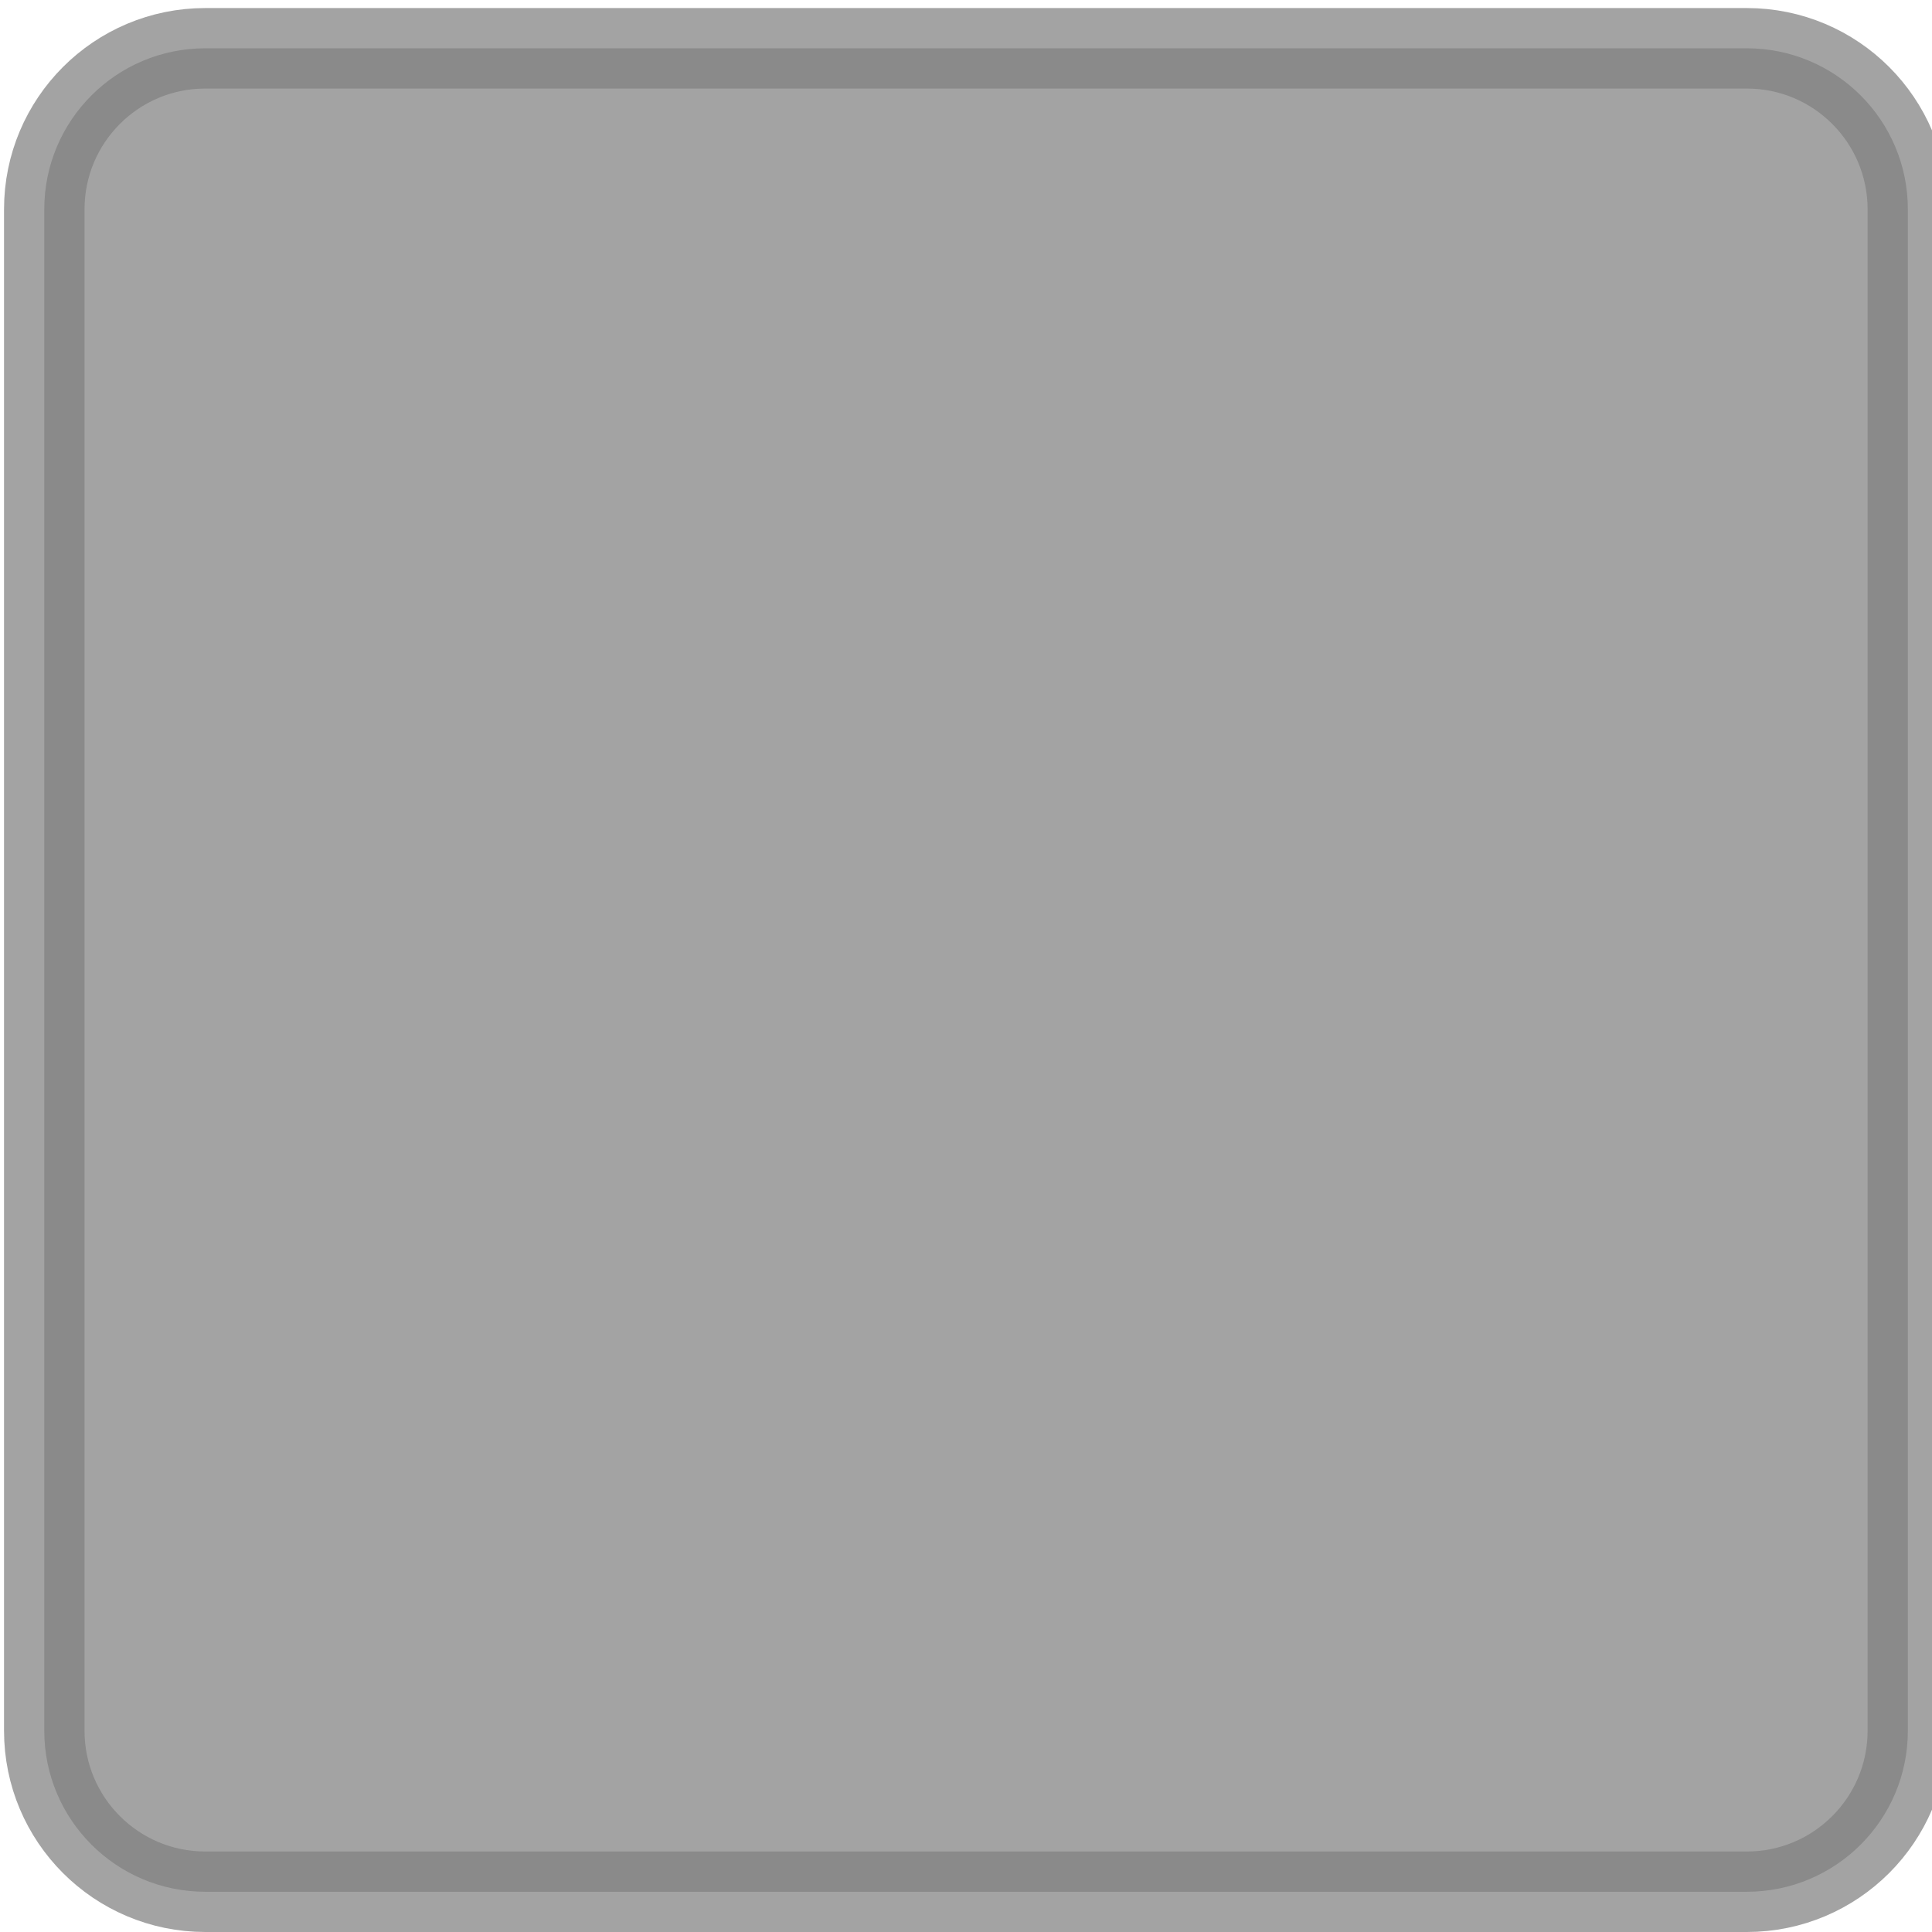
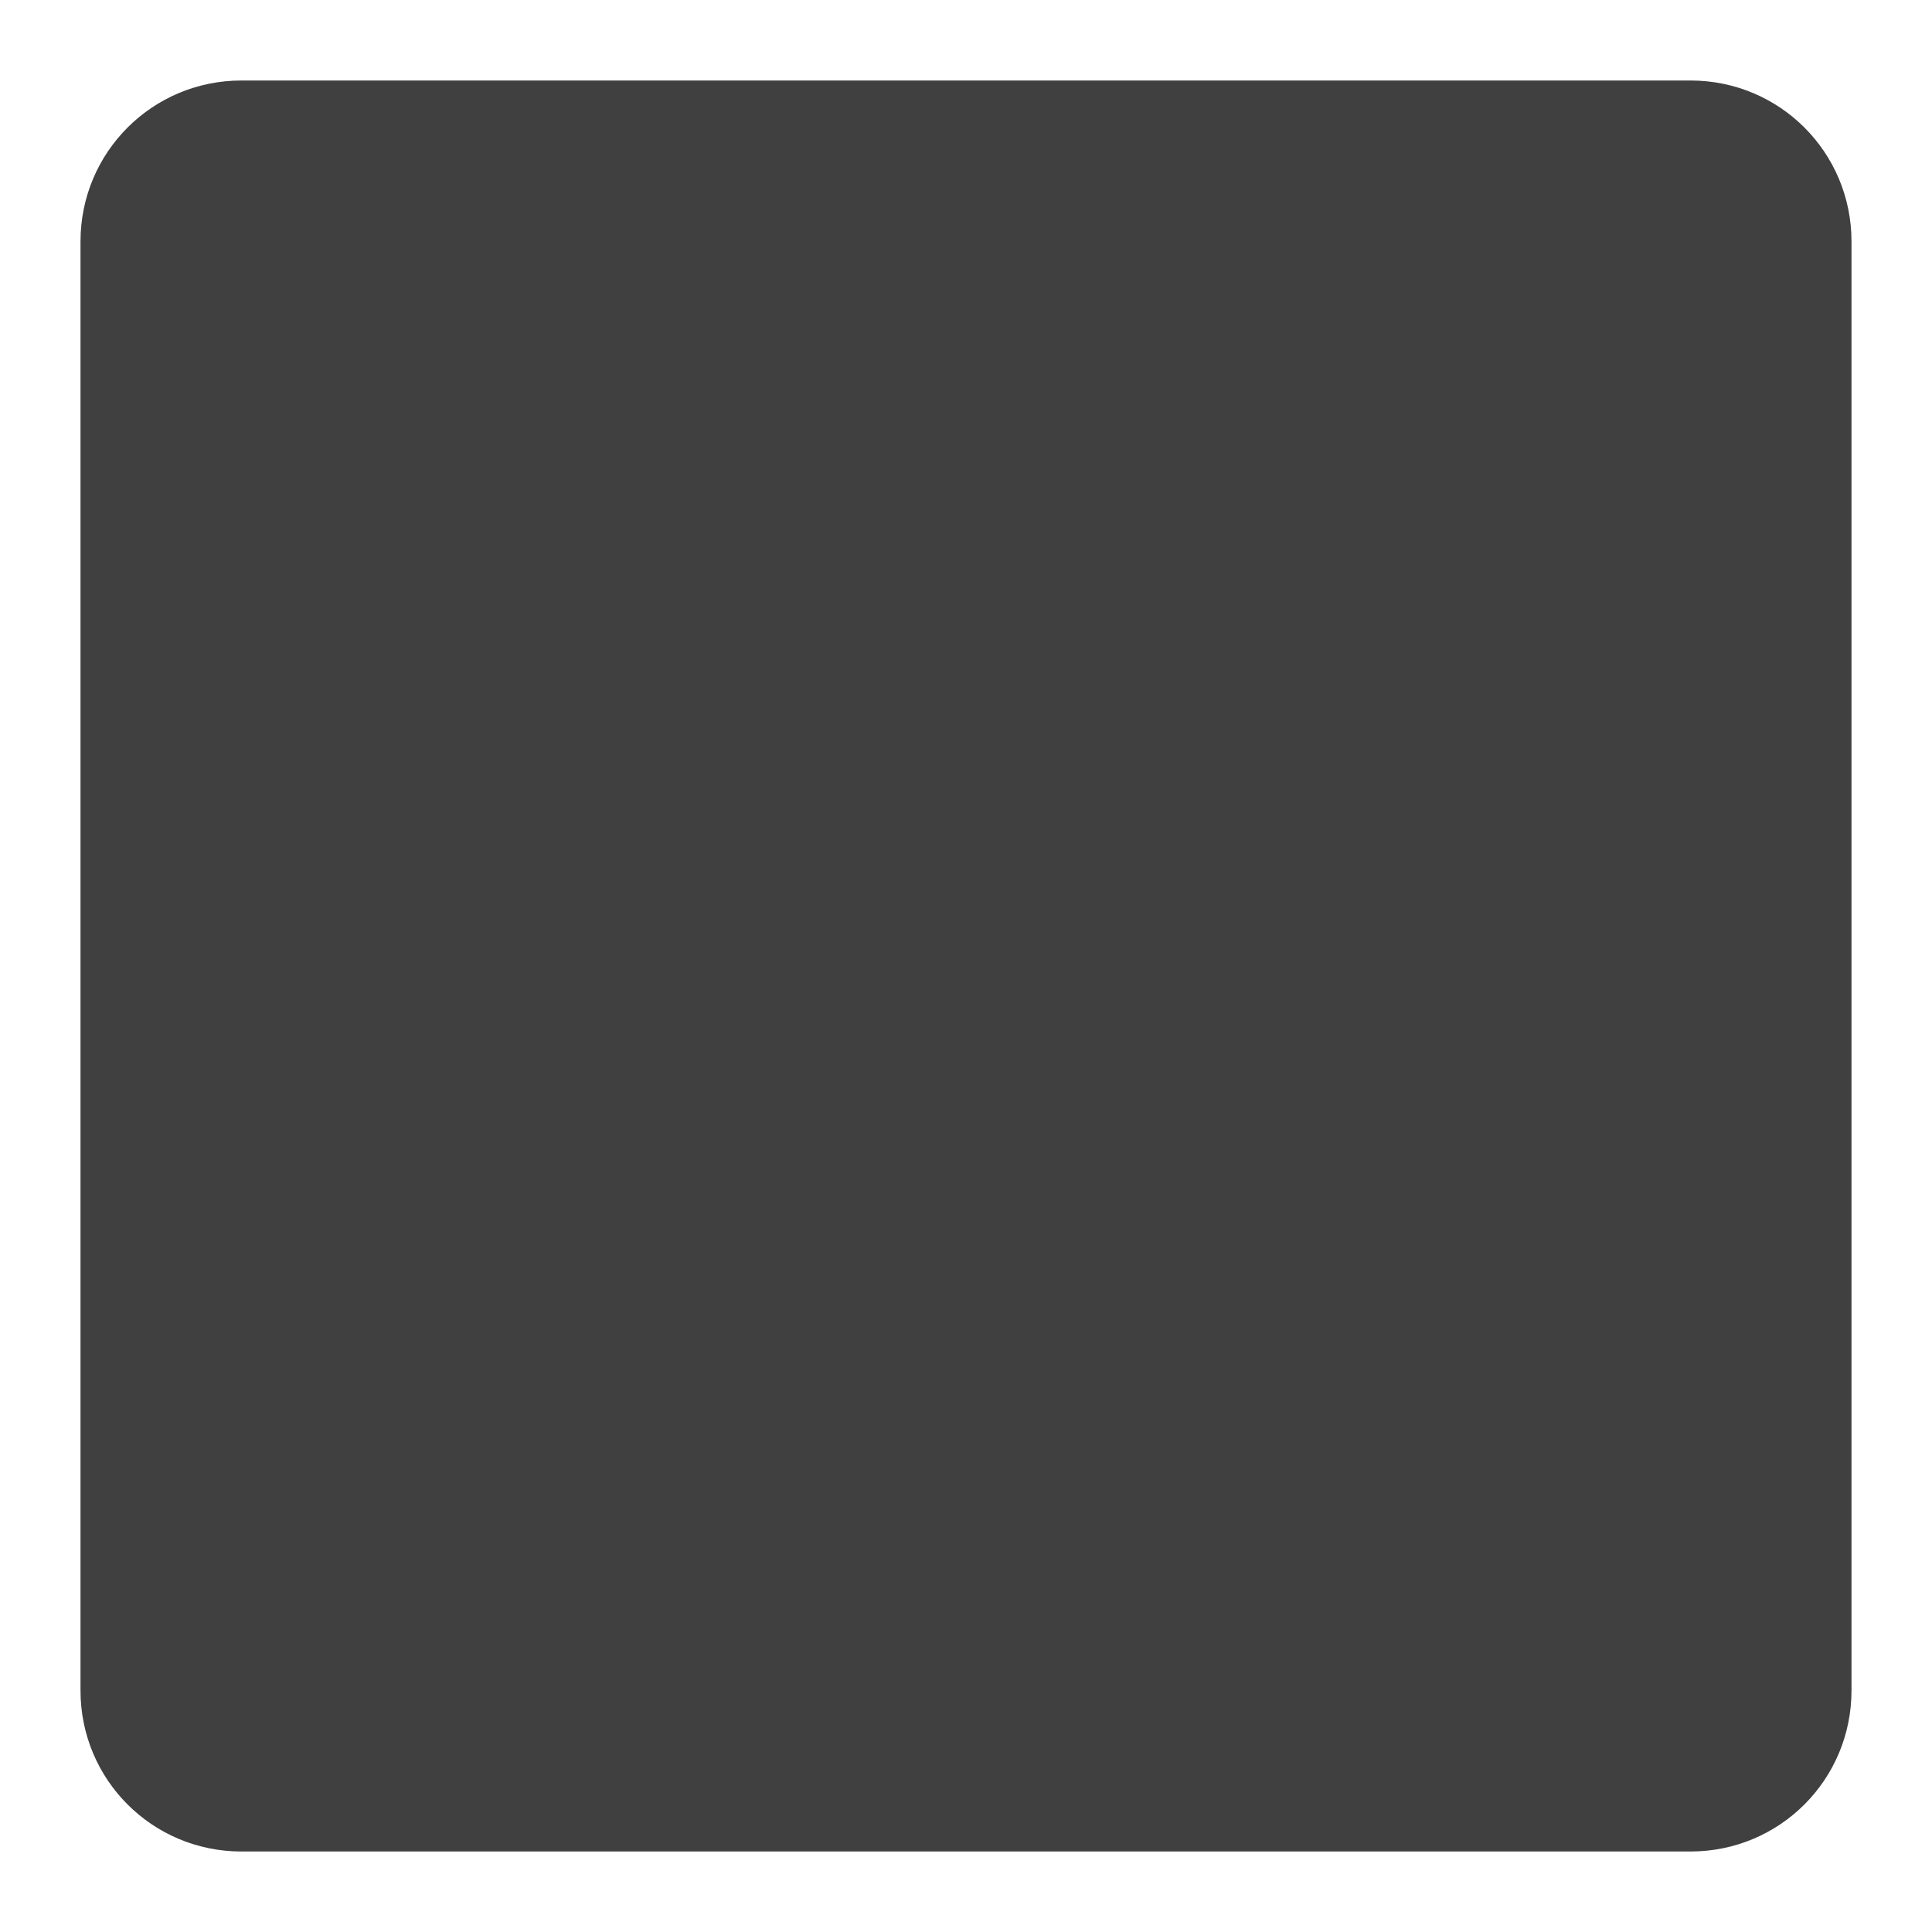
- <svg xmlns="http://www.w3.org/2000/svg" id="svg3036" version="1.1" width="24" height="24">
-   <defs id="defs3040" />
-   <rect style="fill:#808080;fill-opacity:0.725;stroke:#808080;stroke-width:1;stroke-linecap:square;stroke-linejoin:miter;stroke-miterlimit:4;stroke-opacity:0.725;stroke-dasharray:none" id="rect2982" width="23.15" height="22.9" x="0.55" y="0.6" rx="2" ry="2" />
+ <svg xmlns="http://www.w3.org/2000/svg" width="24" height="24" id="svg11300" version="1.0" style="display:inline;enable-background:new">
+   <defs id="defs3" />
+   <g style="display:inline" id="layer1" transform="translate(0,-276)">
+     <path style="opacity:0.75;fill:#000000;fill-opacity:1;stroke:none" d="M 3,1 C 1.892,1 1,1.892 1,3 v 18 c 0,1.108 0.892,2 2,2 h 18 c 1.108,0 2,-0.892 2,-2 V 3 C 23,1.892 22.108,1 21,1 Z" transform="translate(0,276)" id="rect3005" />
+   </g>
</svg>
